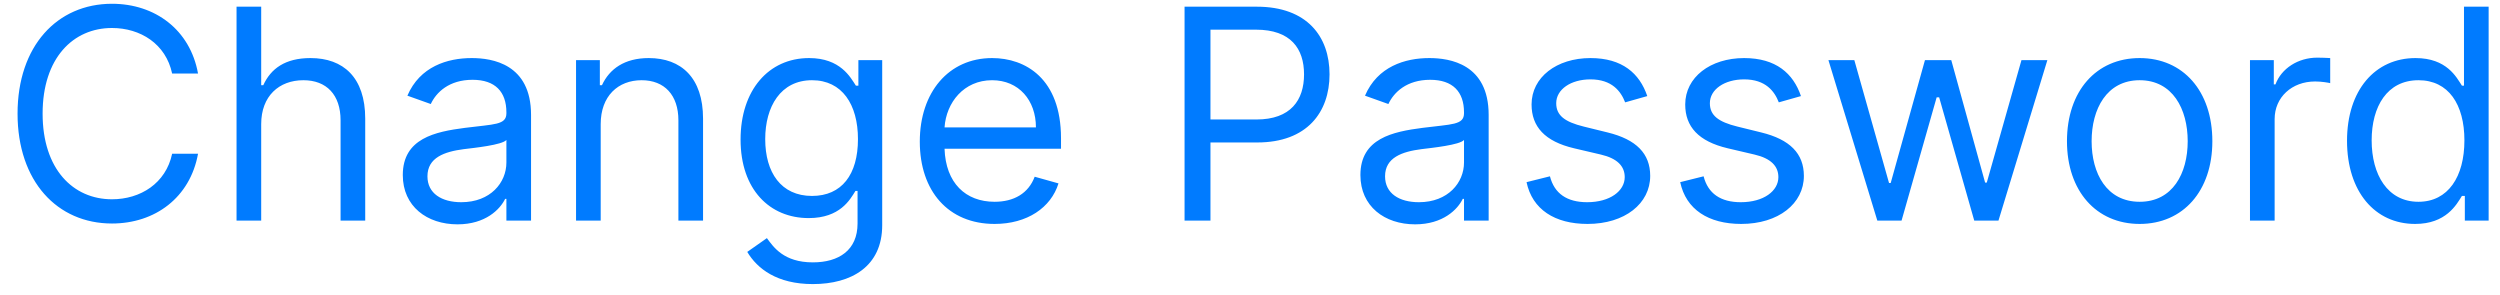
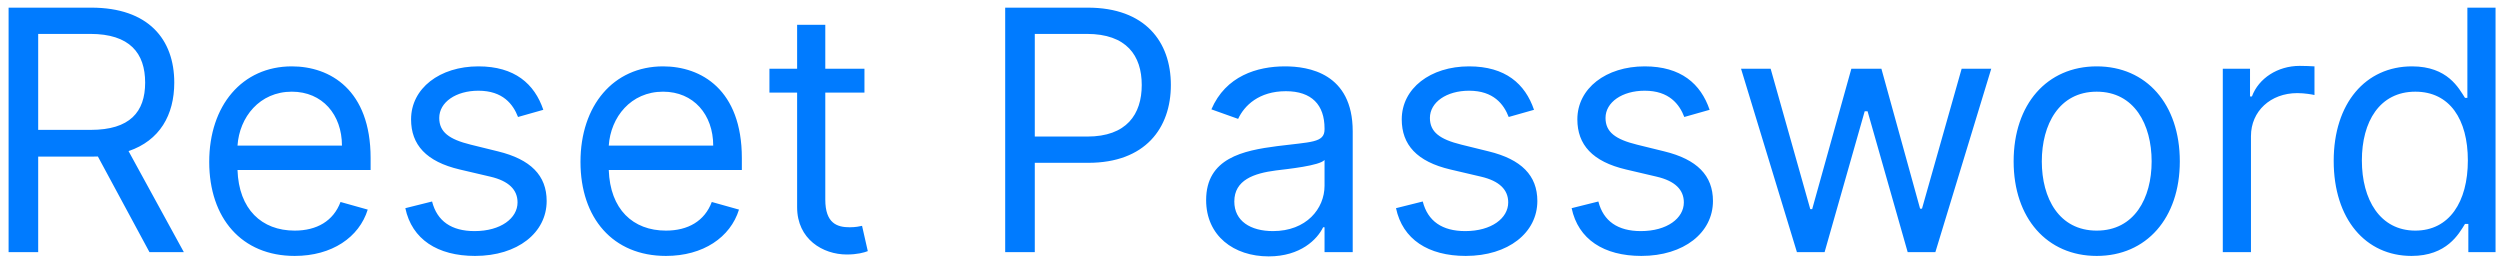
- <svg xmlns="http://www.w3.org/2000/svg" width="136" height="16" viewBox="0 0 136 16" fill="none">
-   <path d="M10.773 4C10.341 1.614 8.432 0.205 6.091 0.205C3.114 0.205 0.955 2.5 0.955 6.182C0.955 9.864 3.114 12.159 6.091 12.159C8.432 12.159 10.341 10.75 10.773 8.364H9.364C9.023 9.977 7.636 10.841 6.091 10.841C3.977 10.841 2.318 9.205 2.318 6.182C2.318 3.159 3.977 1.523 6.091 1.523C7.636 1.523 9.023 2.386 9.364 4H10.773ZM14.209 6.75C14.209 5.227 15.18 4.364 16.504 4.364C17.766 4.364 18.527 5.159 18.527 6.545V12H19.868V6.455C19.868 4.21 18.675 3.159 16.891 3.159C15.516 3.159 14.732 3.733 14.322 4.636H14.209V0.364H12.868V12H14.209V6.75ZM24.889 12.204C26.412 12.204 27.207 11.386 27.48 10.818H27.548V12H28.889V6.25C28.889 3.477 26.776 3.159 25.662 3.159C24.344 3.159 22.844 3.614 22.162 5.205L23.435 5.659C23.73 5.023 24.429 4.341 25.707 4.341C26.94 4.341 27.548 4.994 27.548 6.114V6.159C27.548 6.807 26.889 6.75 25.298 6.955C23.679 7.165 21.912 7.523 21.912 9.523C21.912 11.227 23.23 12.204 24.889 12.204ZM25.094 11C24.026 11 23.253 10.523 23.253 9.591C23.253 8.568 24.185 8.25 25.23 8.114C25.798 8.045 27.321 7.886 27.548 7.614V8.841C27.548 9.932 26.685 11 25.094 11ZM32.678 6.75C32.678 5.227 33.621 4.364 34.905 4.364C36.149 4.364 36.905 5.176 36.905 6.545V12H38.246V6.455C38.246 4.227 37.058 3.159 35.291 3.159C33.973 3.159 33.155 3.75 32.746 4.636H32.632V3.273H31.337V12H32.678V6.75ZM44.219 15.454C46.31 15.454 47.992 14.5 47.992 12.25V3.273H46.696V4.659H46.56C46.264 4.205 45.719 3.159 44.014 3.159C41.81 3.159 40.287 4.909 40.287 7.591C40.287 10.318 41.878 11.864 43.992 11.864C45.696 11.864 46.242 10.864 46.537 10.386H46.651V12.159C46.651 13.614 45.628 14.273 44.219 14.273C42.633 14.273 42.077 13.438 41.719 12.954L40.651 13.704C41.196 14.619 42.27 15.454 44.219 15.454ZM44.173 10.659C42.492 10.659 41.628 9.386 41.628 7.568C41.628 5.795 42.469 4.364 44.173 4.364C45.81 4.364 46.673 5.682 46.673 7.568C46.673 9.5 45.787 10.659 44.173 10.659ZM54.105 12.182C55.878 12.182 57.173 11.296 57.582 9.977L56.287 9.614C55.946 10.523 55.156 10.977 54.105 10.977C52.531 10.977 51.446 9.96 51.383 8.091H57.719V7.523C57.719 4.273 55.787 3.159 53.969 3.159C51.605 3.159 50.037 5.023 50.037 7.705C50.037 10.386 51.582 12.182 54.105 12.182ZM51.383 6.932C51.474 5.574 52.435 4.364 53.969 4.364C55.423 4.364 56.355 5.455 56.355 6.932H51.383ZM64.44 12H65.849V7.75H68.395C71.105 7.75 72.327 6.102 72.327 4.045C72.327 1.989 71.105 0.364 68.372 0.364H64.44V12ZM65.849 6.5V1.614H68.327C70.219 1.614 70.94 2.648 70.94 4.045C70.94 5.443 70.219 6.5 68.349 6.5H65.849ZM76.983 12.204C78.506 12.204 79.301 11.386 79.574 10.818H79.642V12H80.983V6.25C80.983 3.477 78.869 3.159 77.756 3.159C76.438 3.159 74.938 3.614 74.256 5.205L75.528 5.659C75.824 5.023 76.523 4.341 77.801 4.341C79.034 4.341 79.642 4.994 79.642 6.114V6.159C79.642 6.807 78.983 6.75 77.392 6.955C75.773 7.165 74.006 7.523 74.006 9.523C74.006 11.227 75.324 12.204 76.983 12.204ZM77.188 11C76.119 11 75.347 10.523 75.347 9.591C75.347 8.568 76.278 8.25 77.324 8.114C77.892 8.045 79.415 7.886 79.642 7.614V8.841C79.642 9.932 78.778 11 77.188 11ZM89.612 5.227C89.192 3.989 88.249 3.159 86.521 3.159C84.68 3.159 83.317 4.205 83.317 5.682C83.317 6.886 84.033 7.693 85.635 8.068L87.09 8.409C87.97 8.614 88.385 9.034 88.385 9.636C88.385 10.386 87.59 11 86.34 11C85.243 11 84.555 10.528 84.317 9.591L83.044 9.909C83.356 11.392 84.578 12.182 86.362 12.182C88.391 12.182 89.771 11.074 89.771 9.568C89.771 8.352 89.01 7.585 87.453 7.205L86.158 6.886C85.124 6.631 84.658 6.284 84.658 5.614C84.658 4.864 85.453 4.318 86.521 4.318C87.692 4.318 88.175 4.966 88.408 5.568L89.612 5.227ZM97.972 5.227C97.551 3.989 96.608 3.159 94.881 3.159C93.04 3.159 91.676 4.205 91.676 5.682C91.676 6.886 92.392 7.693 93.994 8.068L95.449 8.409C96.329 8.614 96.744 9.034 96.744 9.636C96.744 10.386 95.949 11 94.699 11C93.602 11 92.915 10.528 92.676 9.591L91.403 9.909C91.716 11.392 92.938 12.182 94.722 12.182C96.75 12.182 98.131 11.074 98.131 9.568C98.131 8.352 97.369 7.585 95.812 7.205L94.517 6.886C93.483 6.631 93.017 6.284 93.017 5.614C93.017 4.864 93.812 4.318 94.881 4.318C96.051 4.318 96.534 4.966 96.767 5.568L97.972 5.227ZM102.126 12H103.445L105.354 5.295H105.49L107.399 12H108.717L111.376 3.273H109.967L108.081 9.932H107.99L106.149 3.273H104.717L102.854 9.955H102.763L100.876 3.273H99.467L102.126 12ZM116.398 12.182C118.761 12.182 120.352 10.386 120.352 7.682C120.352 4.955 118.761 3.159 116.398 3.159C114.034 3.159 112.443 4.955 112.443 7.682C112.443 10.386 114.034 12.182 116.398 12.182ZM116.398 10.977C114.602 10.977 113.784 9.432 113.784 7.682C113.784 5.932 114.602 4.364 116.398 4.364C118.193 4.364 119.011 5.932 119.011 7.682C119.011 9.432 118.193 10.977 116.398 10.977ZM122.399 12H123.74V6.477C123.74 5.295 124.672 4.432 125.945 4.432C126.303 4.432 126.672 4.5 126.763 4.523V3.159C126.609 3.148 126.257 3.136 126.058 3.136C125.013 3.136 124.104 3.727 123.786 4.591H123.695V3.273H122.399V12ZM131.382 12.182C133.064 12.182 133.632 11.136 133.928 10.659H134.087V12H135.382V0.364H134.041V4.659H133.928C133.632 4.205 133.109 3.159 131.405 3.159C129.2 3.159 127.678 4.909 127.678 7.659C127.678 10.432 129.2 12.182 131.382 12.182ZM131.564 10.977C129.882 10.977 129.018 9.5 129.018 7.636C129.018 5.795 129.859 4.364 131.564 4.364C133.2 4.364 134.064 5.682 134.064 7.636C134.064 9.614 133.178 10.977 131.564 10.977Z" fill="#007BFF" />
+ <svg xmlns="http://www.w3.org/2000/svg" width="119" height="13" viewBox="0 0 119 13" fill="none">
+   <path d="M0.409 12H1.818V7.455H4.364C4.466 7.455 4.562 7.455 4.659 7.449L7.114 12H8.75L6.119 7.193C7.602 6.688 8.295 5.477 8.295 3.932C8.295 1.875 7.068 0.364 4.341 0.364H0.409V12ZM1.818 6.182V1.614H4.295C6.182 1.614 6.909 2.534 6.909 3.932C6.909 5.33 6.182 6.182 4.318 6.182H1.818ZM14.027 12.182C15.8 12.182 17.095 11.296 17.504 9.977L16.209 9.614C15.868 10.523 15.078 10.977 14.027 10.977C12.453 10.977 11.368 9.96 11.305 8.091H17.641V7.523C17.641 4.273 15.709 3.159 13.891 3.159C11.527 3.159 9.959 5.023 9.959 7.705C9.959 10.386 11.504 12.182 14.027 12.182ZM11.305 6.932C11.396 5.574 12.357 4.364 13.891 4.364C15.345 4.364 16.277 5.455 16.277 6.932H11.305ZM25.862 5.227C25.442 3.989 24.499 3.159 22.771 3.159C20.93 3.159 19.567 4.205 19.567 5.682C19.567 6.886 20.283 7.693 21.885 8.068L23.34 8.409C24.22 8.614 24.635 9.034 24.635 9.636C24.635 10.386 23.84 11 22.59 11C21.493 11 20.805 10.528 20.567 9.591L19.294 9.909C19.607 11.392 20.828 12.182 22.612 12.182C24.641 12.182 26.021 11.074 26.021 9.568C26.021 8.352 25.26 7.585 23.703 7.205L22.408 6.886C21.374 6.631 20.908 6.284 20.908 5.614C20.908 4.864 21.703 4.318 22.771 4.318C23.942 4.318 24.425 4.966 24.658 5.568L25.862 5.227ZM31.699 12.182C33.472 12.182 34.767 11.296 35.176 9.977L33.881 9.614C33.54 10.523 32.75 10.977 31.699 10.977C30.125 10.977 29.04 9.96 28.977 8.091H35.312V7.523C35.312 4.273 33.381 3.159 31.562 3.159C29.199 3.159 27.631 5.023 27.631 7.705C27.631 10.386 29.176 12.182 31.699 12.182ZM28.977 6.932C29.068 5.574 30.028 4.364 31.562 4.364C33.017 4.364 33.949 5.455 33.949 6.932H28.977ZM41.148 3.273H39.284V1.182H37.943V3.273H36.625V4.409H37.943V9.864C37.943 11.386 39.17 12.114 40.307 12.114C40.807 12.114 41.125 12.023 41.307 11.954L41.034 10.75C40.92 10.773 40.739 10.818 40.443 10.818C39.852 10.818 39.284 10.636 39.284 9.5V4.409H41.148V3.273ZM47.847 12H49.256V7.75H51.801C54.511 7.75 55.733 6.102 55.733 4.045C55.733 1.989 54.511 0.364 51.778 0.364H47.847V12ZM49.256 6.5V1.614H51.733C53.625 1.614 54.347 2.648 54.347 4.045C54.347 5.443 53.625 6.5 51.756 6.5H49.256ZM60.389 12.204C61.912 12.204 62.707 11.386 62.98 10.818H63.048V12H64.389V6.25C64.389 3.477 62.276 3.159 61.162 3.159C59.844 3.159 58.344 3.614 57.662 5.205L58.935 5.659C59.23 5.023 59.929 4.341 61.207 4.341C62.44 4.341 63.048 4.994 63.048 6.114V6.159C63.048 6.807 62.389 6.75 60.798 6.955C59.179 7.165 57.412 7.523 57.412 9.523C57.412 11.227 58.73 12.204 60.389 12.204ZM60.594 11C59.526 11 58.753 10.523 58.753 9.591C58.753 8.568 59.685 8.25 60.73 8.114C61.298 8.045 62.821 7.886 63.048 7.614V8.841C63.048 9.932 62.185 11 60.594 11ZM73.019 5.227C72.598 3.989 71.655 3.159 69.928 3.159C68.087 3.159 66.723 4.205 66.723 5.682C66.723 6.886 67.439 7.693 69.041 8.068L70.496 8.409C71.376 8.614 71.791 9.034 71.791 9.636C71.791 10.386 70.996 11 69.746 11C68.649 11 67.962 10.528 67.723 9.591L66.45 9.909C66.763 11.392 67.984 12.182 69.769 12.182C71.797 12.182 73.178 11.074 73.178 9.568C73.178 8.352 72.416 7.585 70.859 7.205L69.564 6.886C68.53 6.631 68.064 6.284 68.064 5.614C68.064 4.864 68.859 4.318 69.928 4.318C71.098 4.318 71.581 4.966 71.814 5.568L73.019 5.227ZM81.378 5.227C80.957 3.989 80.014 3.159 78.287 3.159C76.446 3.159 75.082 4.205 75.082 5.682C75.082 6.886 75.798 7.693 77.401 8.068L78.855 8.409C79.736 8.614 80.151 9.034 80.151 9.636C80.151 10.386 79.355 11 78.105 11C77.008 11 76.321 10.528 76.082 9.591L74.81 9.909C75.122 11.392 76.344 12.182 78.128 12.182C80.156 12.182 81.537 11.074 81.537 9.568C81.537 8.352 80.776 7.585 79.219 7.205L77.923 6.886C76.889 6.631 76.423 6.284 76.423 5.614C76.423 4.864 77.219 4.318 78.287 4.318C79.457 4.318 79.94 4.966 80.173 5.568L81.378 5.227ZM85.533 12H86.851L88.76 5.295H88.896L90.805 12H92.124L94.783 3.273H93.374L91.487 9.932H91.396L89.555 3.273H88.124L86.26 9.955H86.169L84.283 3.273H82.874L85.533 12ZM99.804 12.182C102.168 12.182 103.759 10.386 103.759 7.682C103.759 4.955 102.168 3.159 99.804 3.159C97.44 3.159 95.849 4.955 95.849 7.682C95.849 10.386 97.44 12.182 99.804 12.182ZM99.804 10.977C98.008 10.977 97.19 9.432 97.19 7.682C97.19 5.932 98.008 4.364 99.804 4.364C101.599 4.364 102.418 5.932 102.418 7.682C102.418 9.432 101.599 10.977 99.804 10.977ZM105.805 12H107.146V6.477C107.146 5.295 108.078 4.432 109.351 4.432C109.709 4.432 110.078 4.5 110.169 4.523V3.159C110.016 3.148 109.663 3.136 109.464 3.136C108.419 3.136 107.51 3.727 107.192 4.591H107.101V3.273H105.805V12ZM114.788 12.182C116.47 12.182 117.038 11.136 117.334 10.659H117.493V12H118.788V0.364H117.447V4.659H117.334C117.038 4.205 116.516 3.159 114.811 3.159C112.607 3.159 111.084 4.909 111.084 7.659C111.084 10.432 112.607 12.182 114.788 12.182ZM114.97 10.977C113.288 10.977 112.425 9.5 112.425 7.636C112.425 5.795 113.266 4.364 114.97 4.364C116.607 4.364 117.47 5.682 117.47 7.636C117.47 9.614 116.584 10.977 114.97 10.977Z" fill="#007BFF" />
</svg>
